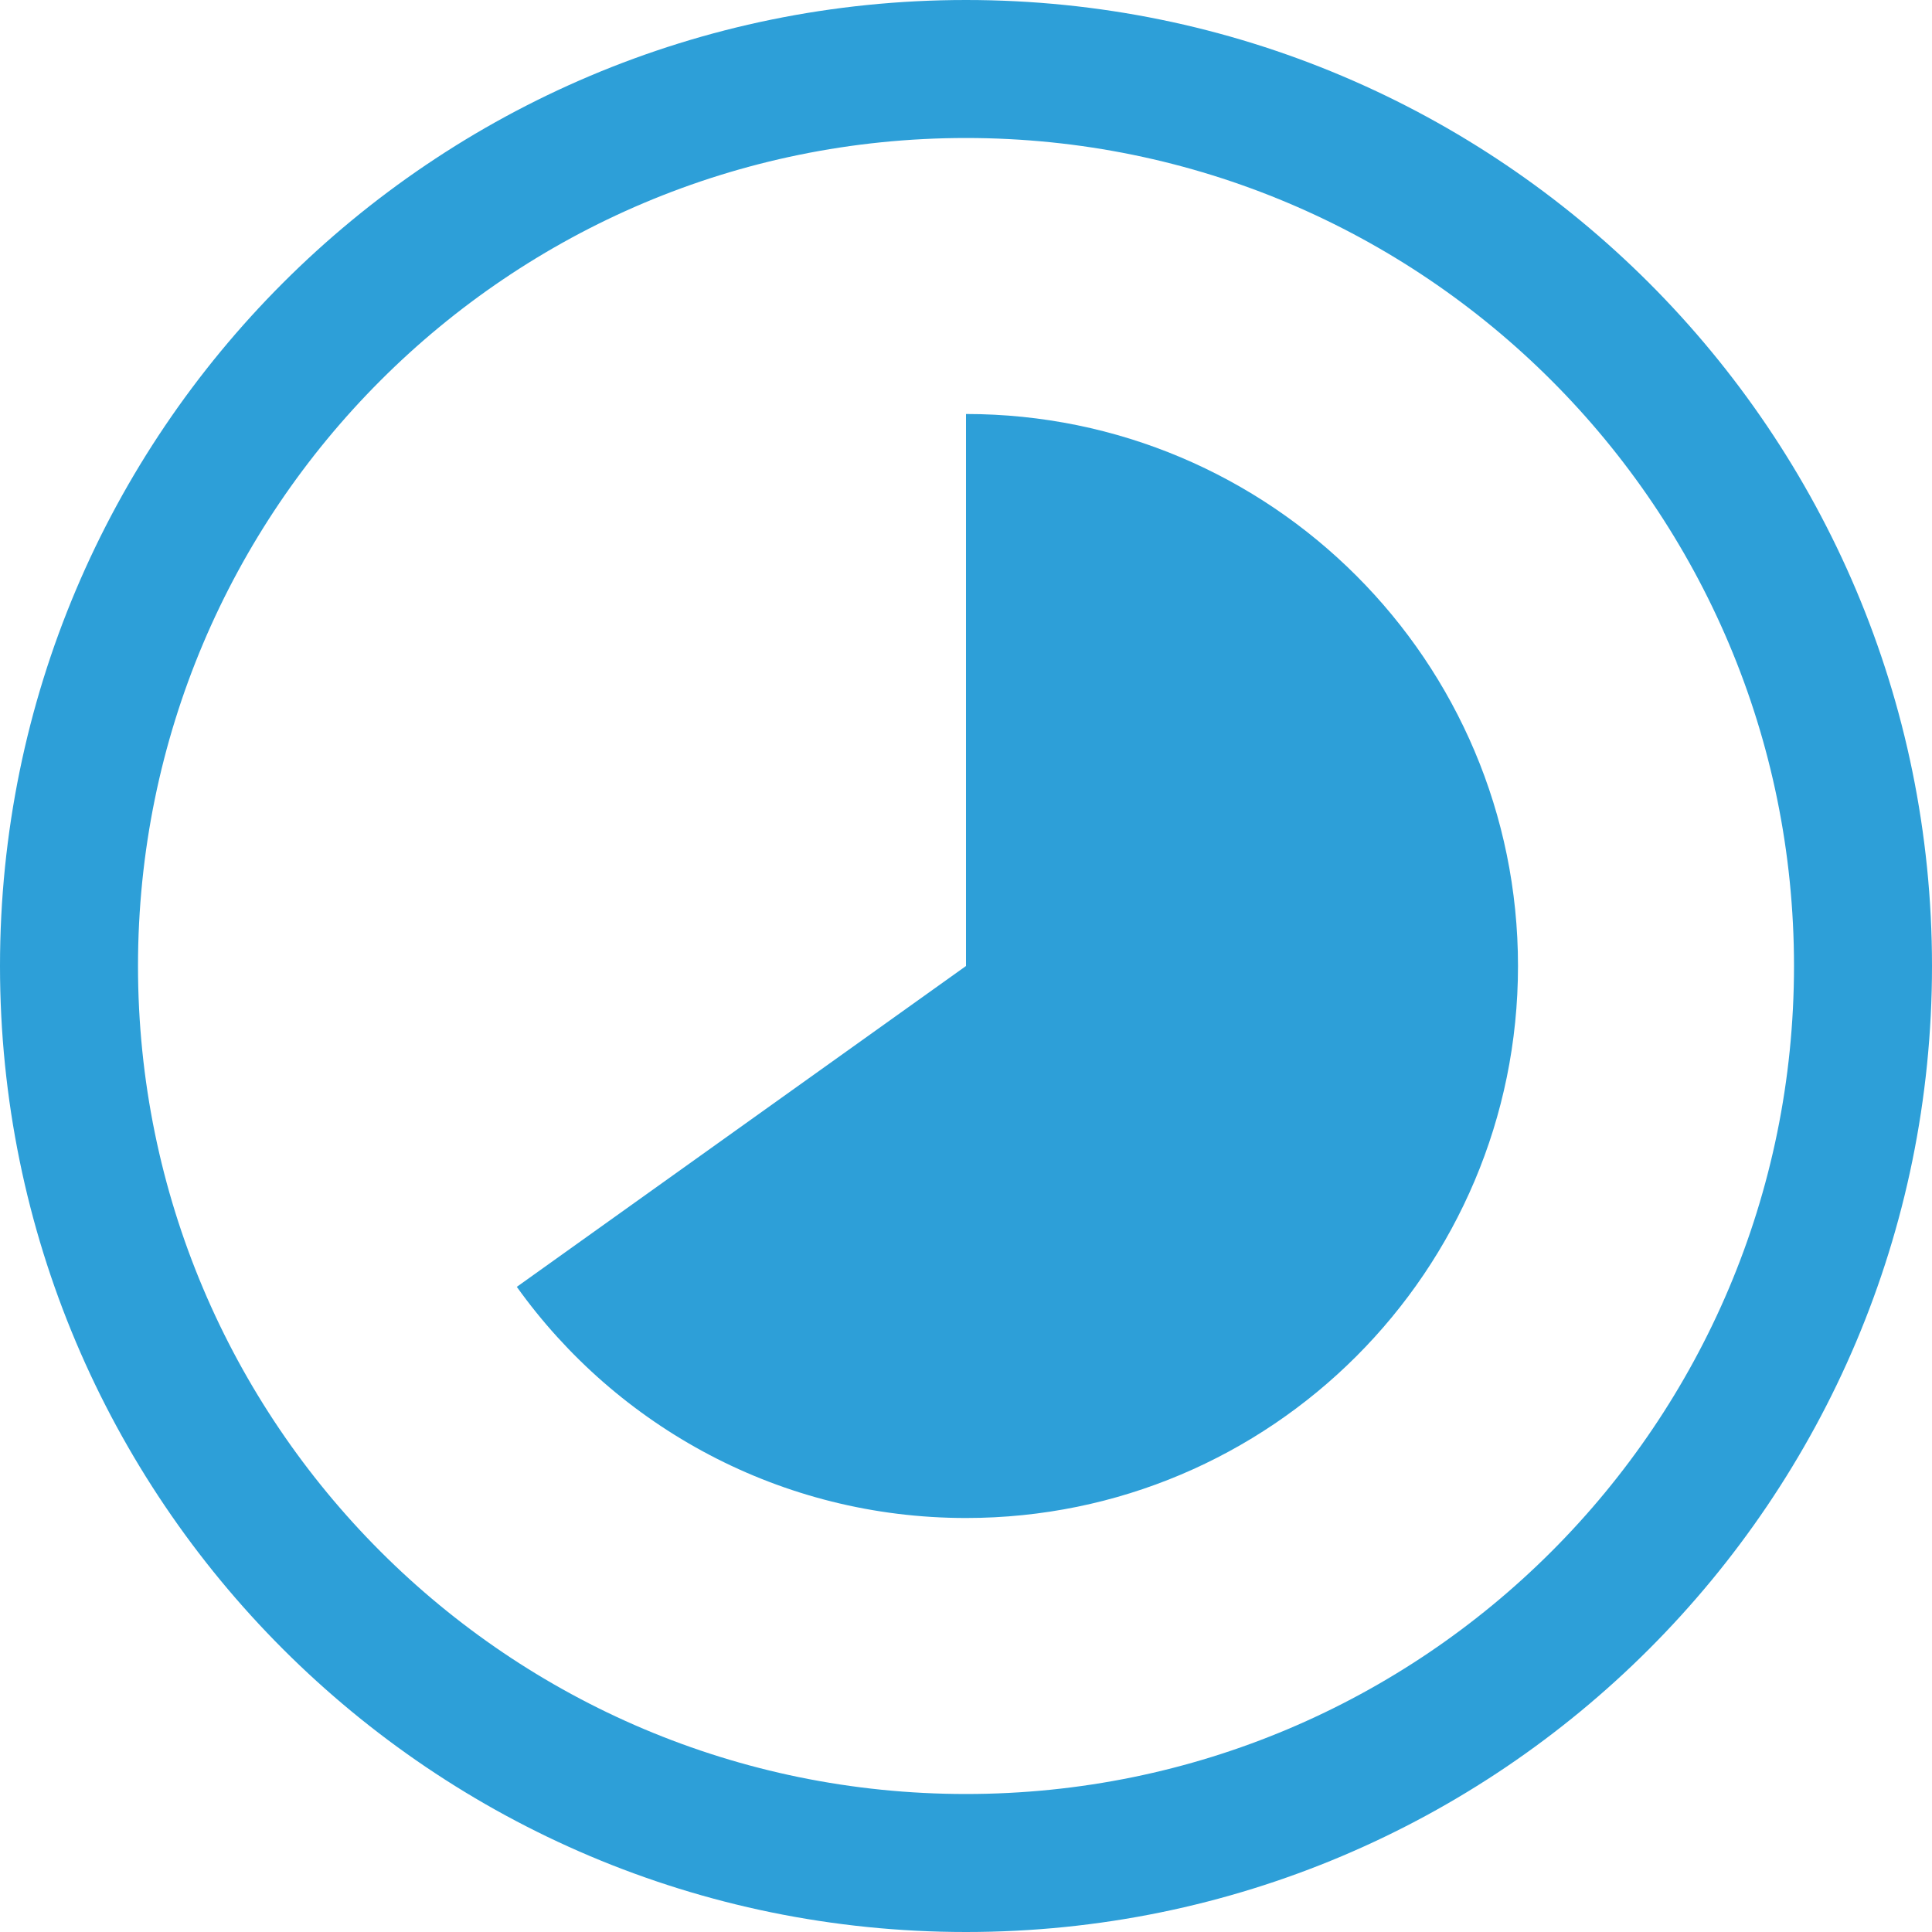
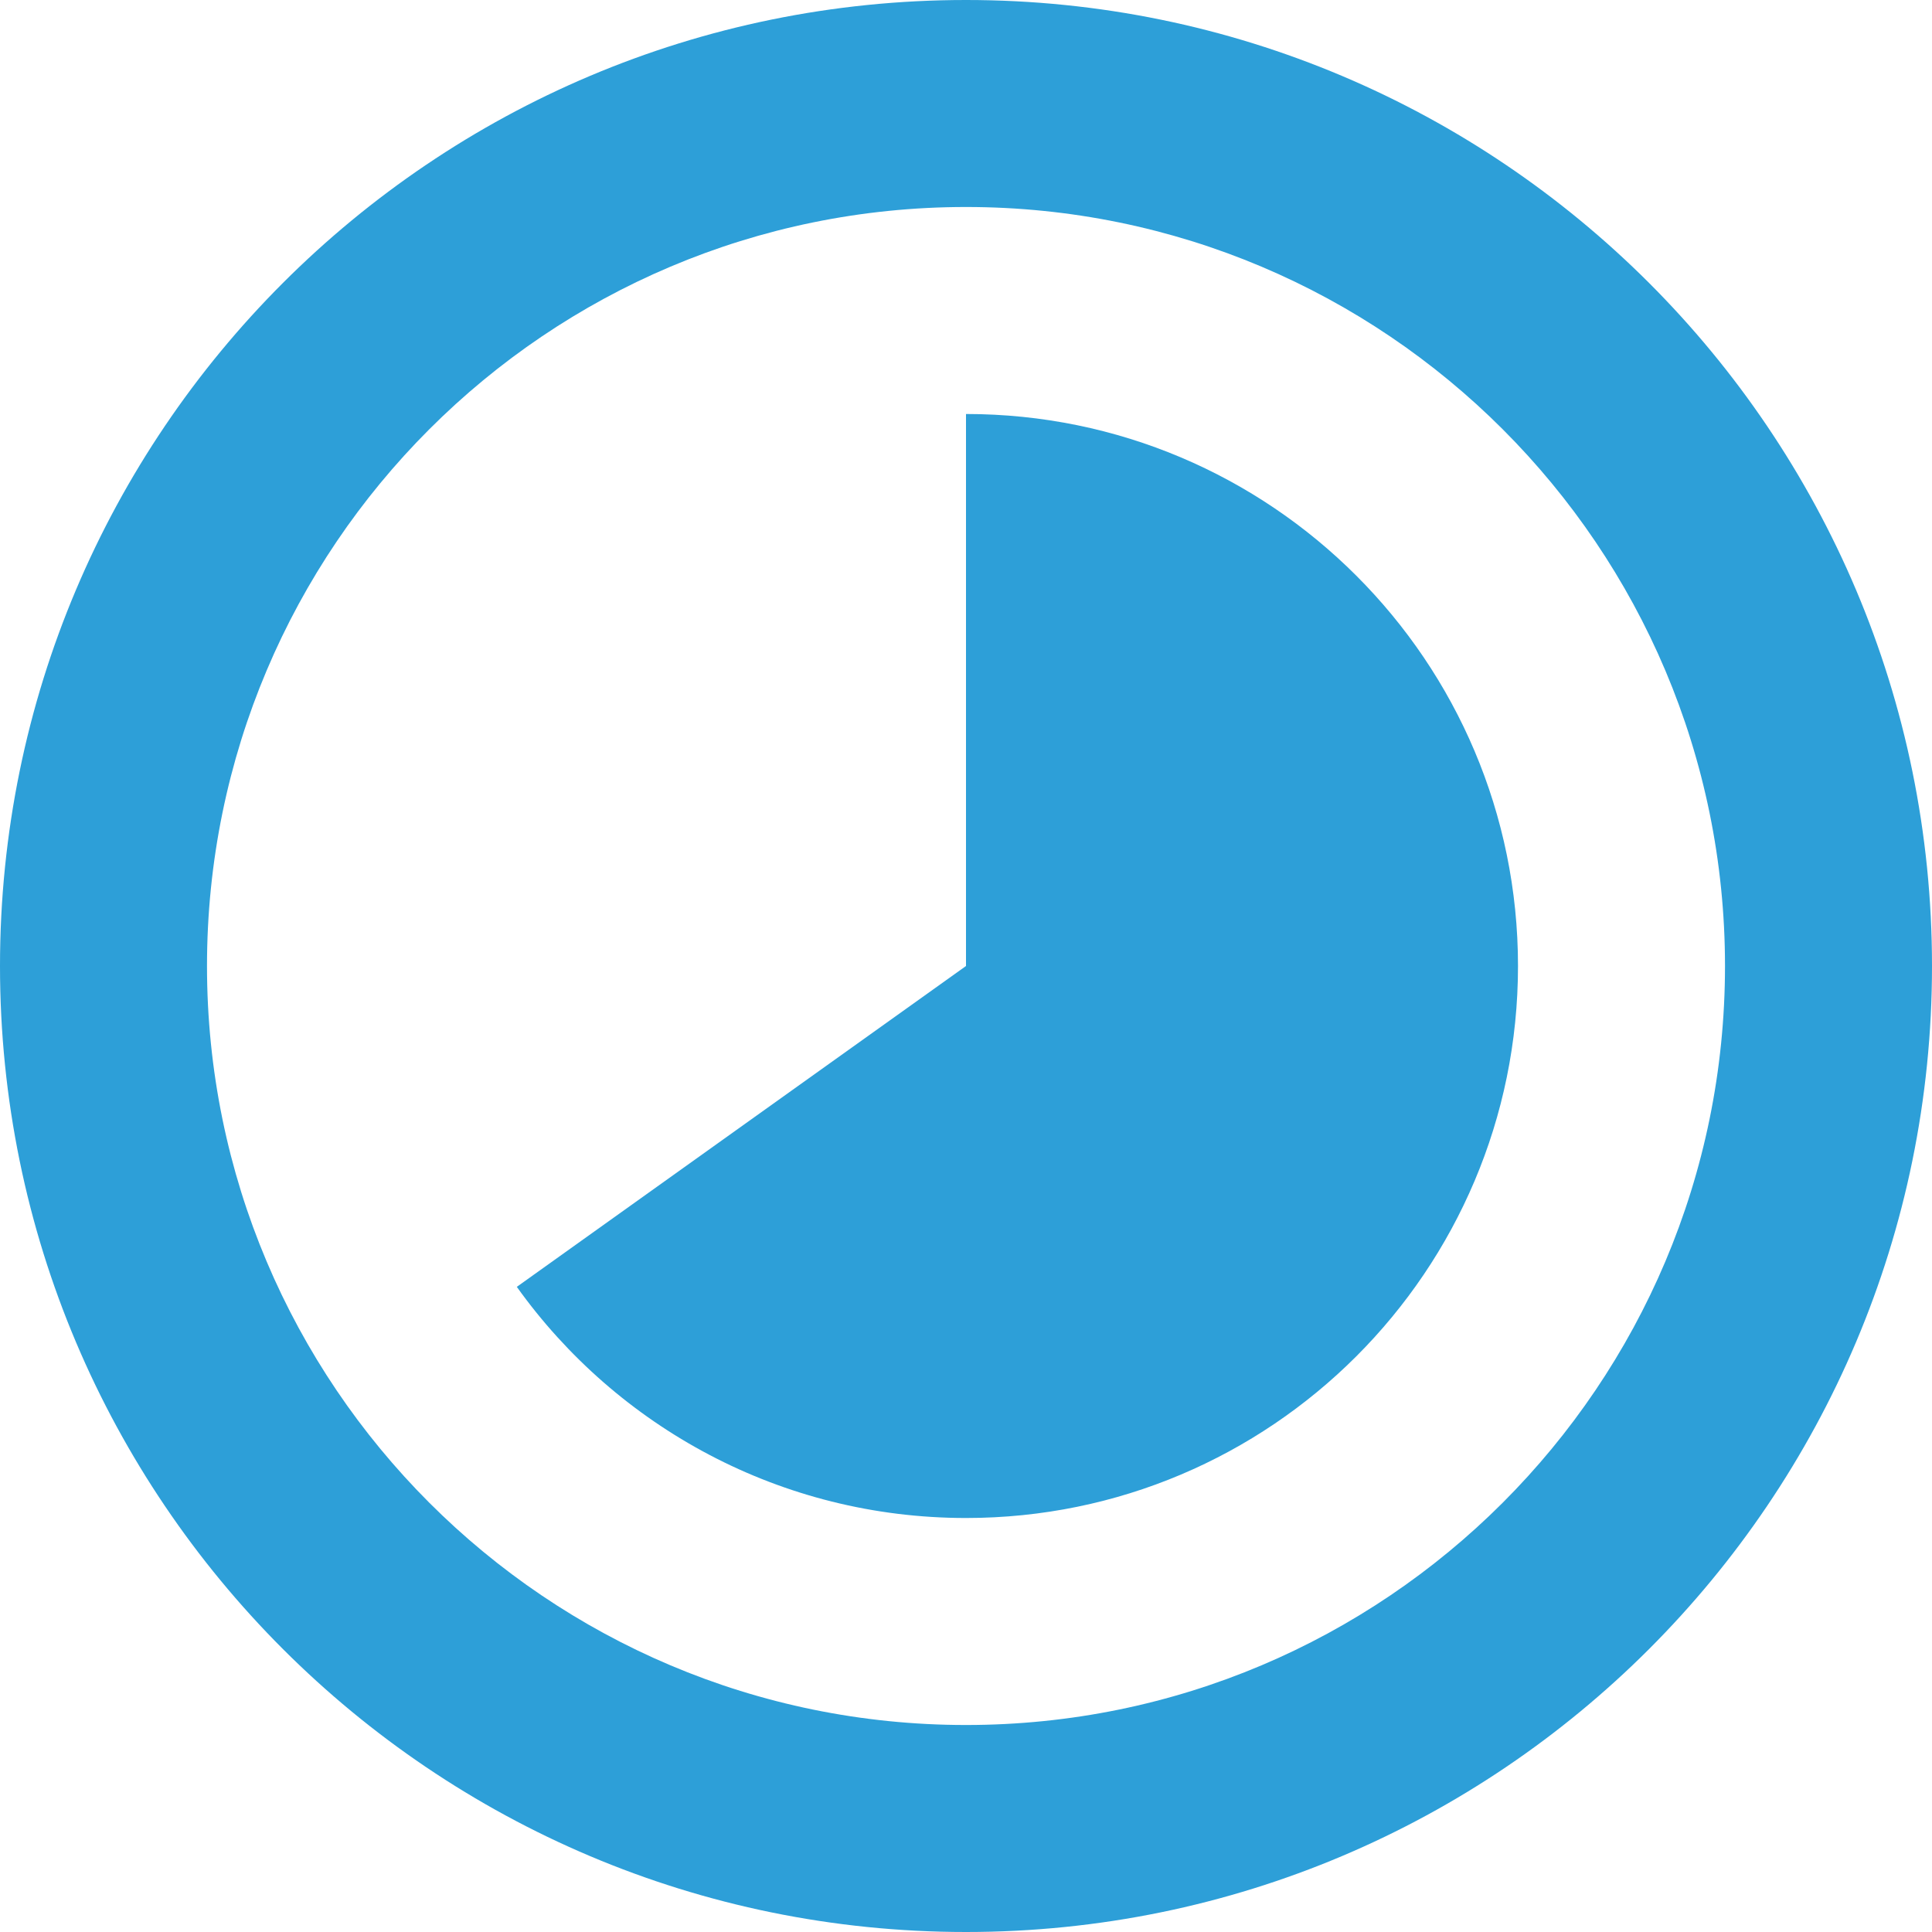
<svg xmlns="http://www.w3.org/2000/svg" width="14" height="14" viewBox="0 0 14 14">
  <g fill="#2D9FD8" fill-rule="evenodd">
-     <path d="M13,7 C13,3.686 10.314,1 7,1 C3.686,1 1,3.686 1,7 C1,10.314 3.686,13 7,13 C10.314,13 13,10.314 13,7 Z M0,7 C0,3.134 3.134,0 7,0 C10.866,0 14,3.134 14,7 C14,10.866 10.866,14 7,14 C3.134,14 0,10.866 0,7 Z" />
+     <path d="M12.5,7 C12.5,3.962 10.038,1.5 7,1.5 C3.962,1.5 1.5,3.962 1.5,7 C1.5,10.038 3.962,12.5 7,12.5 C10.038,12.5 12.5,10.038 12.5,7 Z M0,7 C0,3.134 3.134,0 7,0 C10.866,0 14,3.134 14,7 C14,10.866 10.866,14 7,14 C3.134,14 0,10.866 0,7 Z" />
    <path d="M7,3 C9.209,3 11,4.791 11,7 C11,9.209 9.209,11 7,11 C5.658,11 4.47,10.339 3.745,9.325 L7,7 L7,3 L7,3 Z" />
  </g>
</svg>
